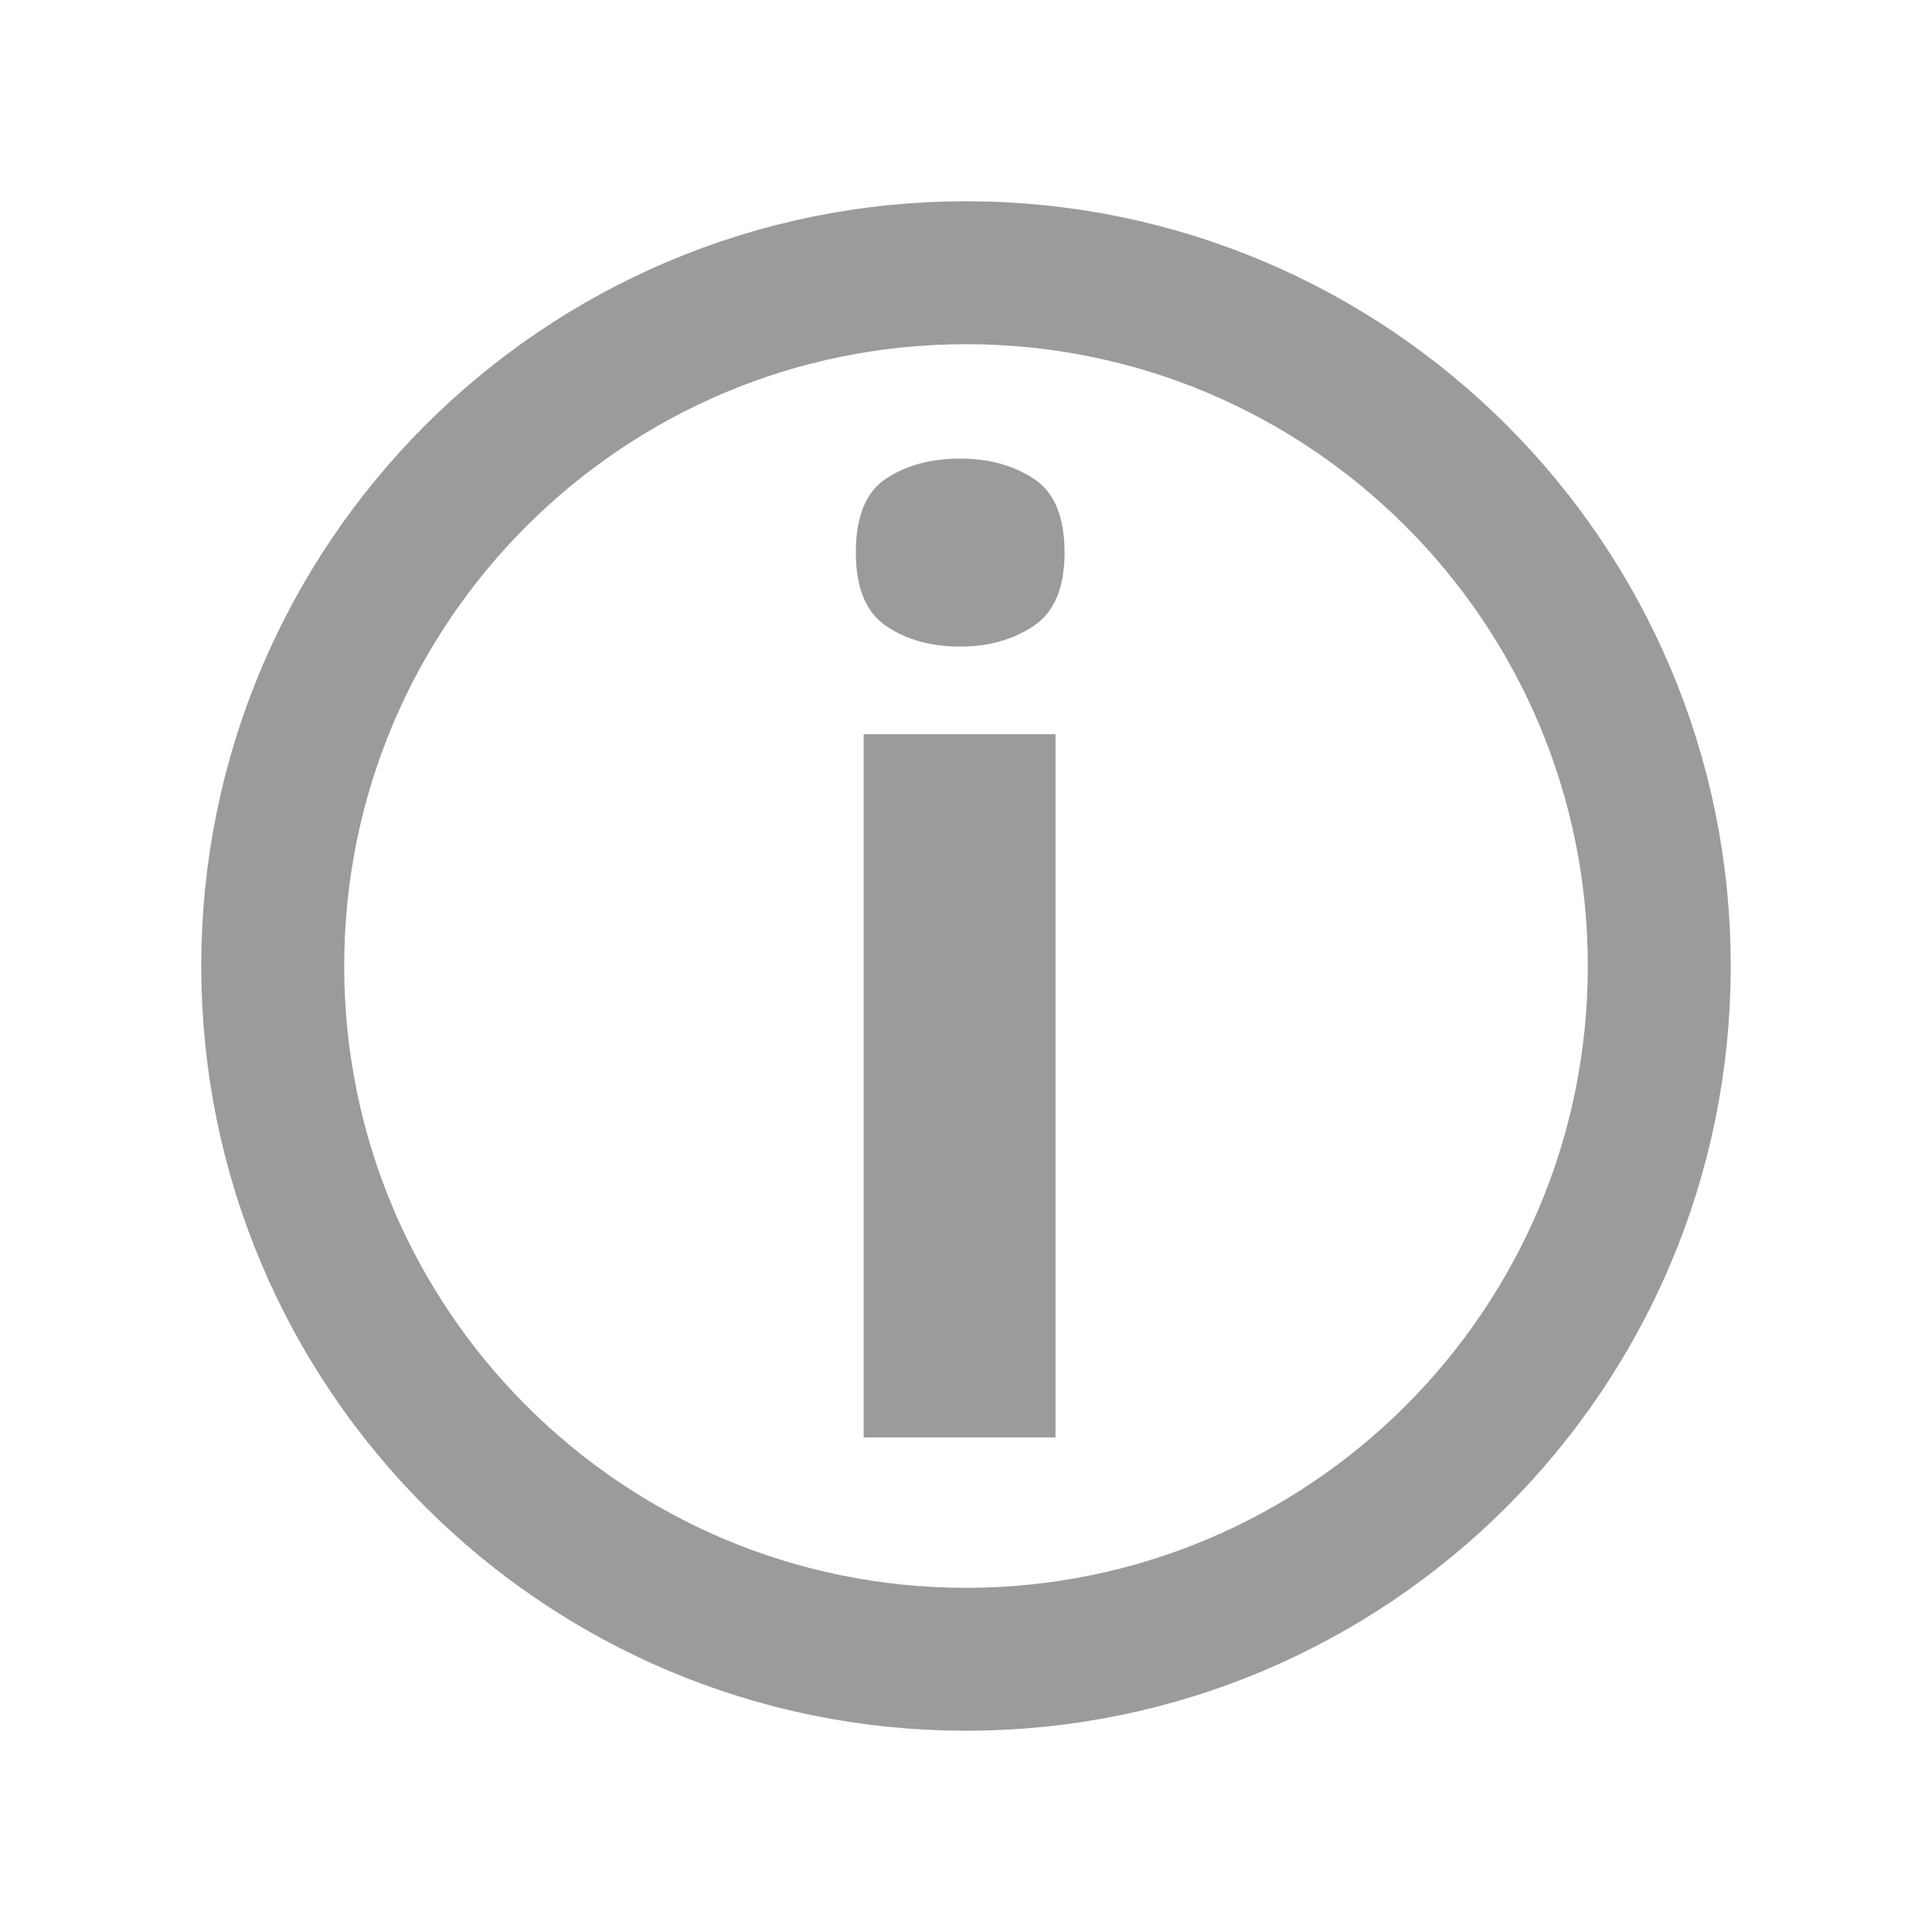
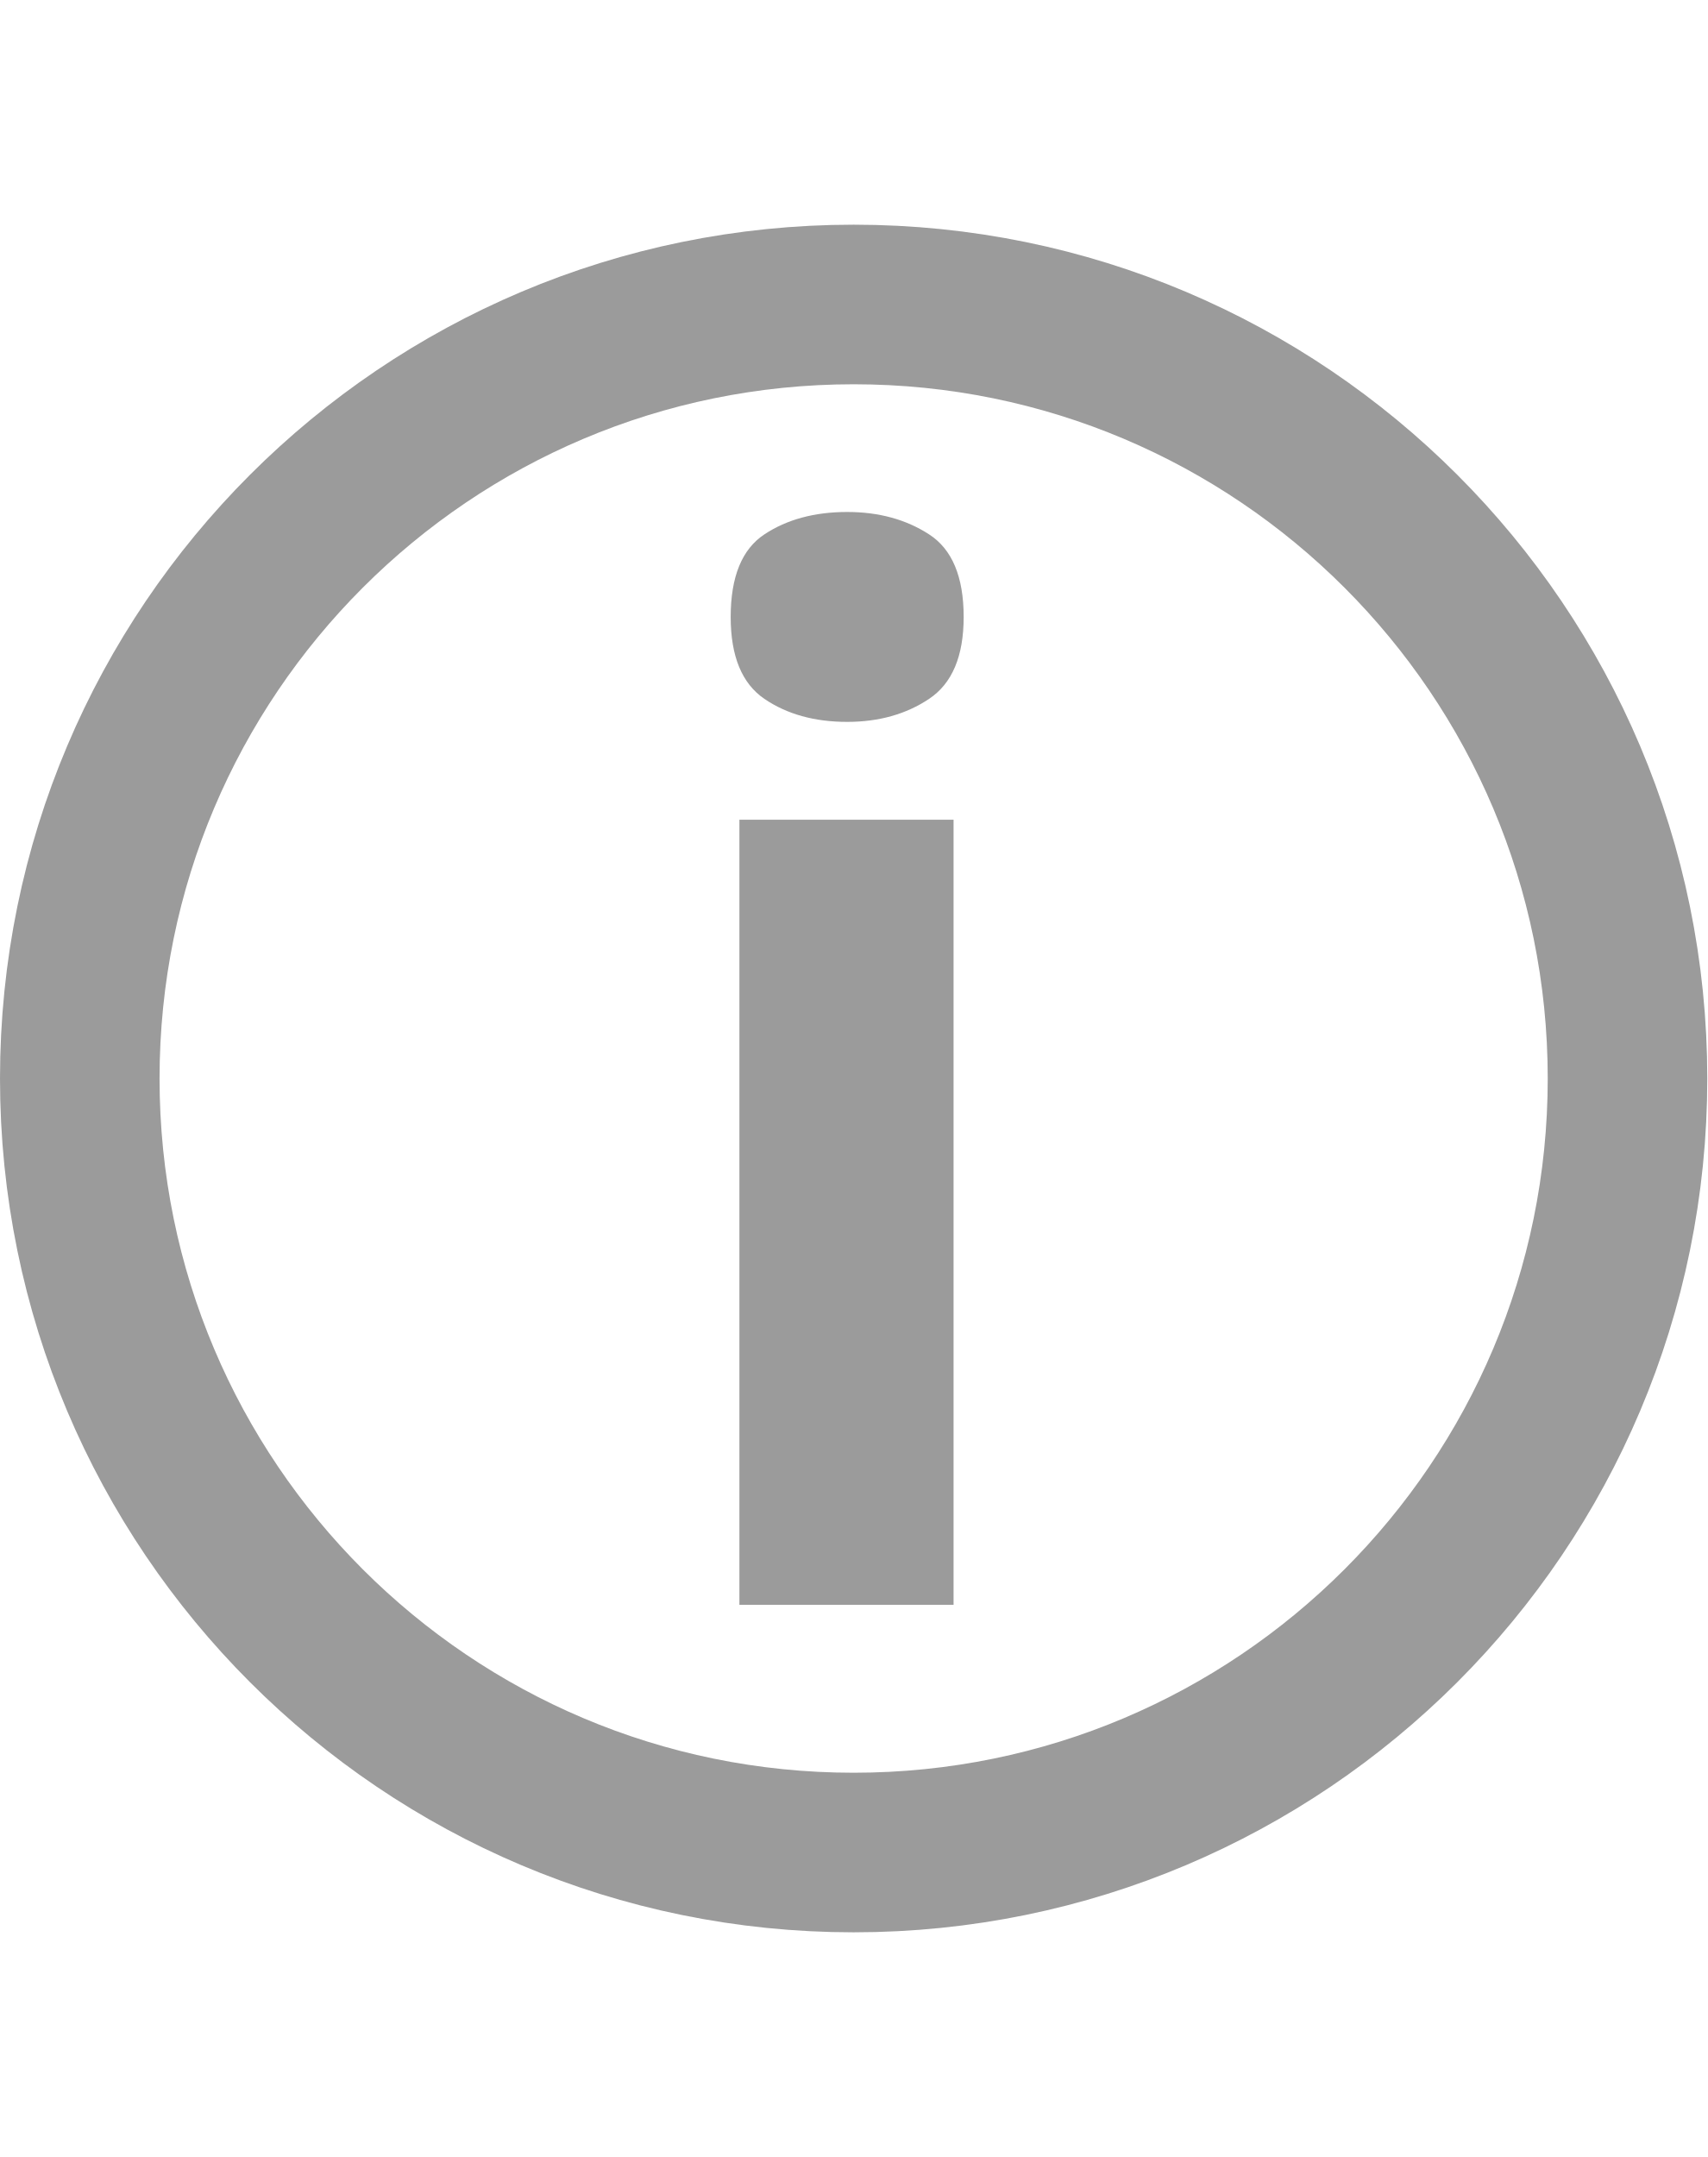
- <svg xmlns="http://www.w3.org/2000/svg" xmlns:ns1="http://www.openswatchbook.org/uri/2009/osb" version="1.1" id="new" x="0px" y="0px" viewBox="0 0 48 48" xml:space="preserve" width="48" height="48">
+ <svg xmlns="http://www.w3.org/2000/svg" xmlns:ns1="http://www.openswatchbook.org/uri/2009/osb" version="1.1" id="new" x="0px" y="0px" viewBox="0 0 38 48" xml:space="preserve" width="38" height="48">
  <defs id="defs29">
    <linearGradient id="linearGradient834" ns1:paint="gradient">
      <stop style="stop-color:#000000;stop-opacity:1;" offset="0" id="stop830" />
      <stop style="stop-color:#000000;stop-opacity:0;" offset="1" id="stop832" />
    </linearGradient>
  </defs>
  <g id="g24" transform="matrix(0.1799775,0,0,0.1799775,-0.8998875,7.802025)" style="fill:#000000;fill-opacity:0.376;stroke:none">
    <g id="g16" style="fill:#000000;fill-opacity:0.376;stroke:none">
-       <text xml:space="preserve" style="font-style:normal;font-variant:normal;font-weight:normal;font-stretch:normal;font-size:125.016px;line-height:125%;font-family:'DejaVu Sans Mono';-inkscape-font-specification:'DejaVu Sans Mono, Normal';font-variant-ligatures:normal;font-variant-caps:normal;font-variant-numeric:normal;font-feature-settings:normal;text-align:start;letter-spacing:0px;word-spacing:0px;writing-mode:lr-tb;text-anchor:start;fill:#000000;fill-opacity:0.392;fill-rule:nonzero;stroke:none;stroke-width:5.556px;stroke-linecap:butt;stroke-linejoin:miter;stroke-opacity:1" x="110.347" y="155.075" id="text826">
-         <tspan id="tspan824" x="110.347" y="155.075" style="font-style:normal;font-variant:normal;font-weight:bold;font-stretch:normal;font-size:177.8px;font-family:'Source Serif Pro';-inkscape-font-specification:'Source Serif Pro, Bold';font-variant-ligatures:normal;font-variant-caps:normal;font-variant-numeric:normal;font-feature-settings:normal;text-align:start;writing-mode:lr-tb;text-anchor:start;fill:#000000;fill-opacity:0.392;fill-rule:nonzero;stroke-width:5.556px">i</tspan>
+       <text xml:space="preserve" style="font-style:normal;font-variant:normal;font-weight:normal;font-stretch:normal;font-size:125.016px;line-height:125%;font-family:'DejaVu Sans Mono';-inkscape-font-specification:'DejaVu Sans Mono, Normal';font-variant-ligatures:normal;font-variant-caps:normal;font-variant-numeric:normal;font-feature-settings:normal;text-align:start;letter-spacing:0px;word-spacing:0px;writing-mode:lr-tb;text-anchor:start;fill:#000000;fill-opacity:0.392;fill-rule:nonzero;stroke:none;stroke-width:5.556px;stroke-linecap:butt;stroke-linejoin:miter;stroke-opacity:1" x="82.565" y="155.075" id="text826">
+         <tspan id="tspan824" x="82.565" y="155.075" style="font-style:normal;font-variant:normal;font-weight:bold;font-stretch:normal;font-size:177.8px;font-family:'Source Serif Pro';-inkscape-font-specification:'Source Serif Pro, Bold';font-variant-ligatures:normal;font-variant-caps:normal;font-variant-numeric:normal;font-feature-settings:normal;text-align:start;writing-mode:lr-tb;text-anchor:start;fill:#000000;fill-opacity:0.392;fill-rule:nonzero;stroke-width:5.556px">i</tspan>
      </text>
-       <circle style="opacity:1;fill:none;fill-opacity:1;fill-rule:nonzero;stroke:#000000;stroke-width:19.731;stroke-linecap:round;stroke-linejoin:round;stroke-miterlimit:4;stroke-dasharray:none;stroke-opacity:0.392" id="path828" cx="138.35" cy="90" r="95.703" />
+       <circle style="opacity:1;fill:none;fill-opacity:1;fill-rule:nonzero;stroke:#000000;stroke-width:19.731;stroke-linecap:round;stroke-linejoin:round;stroke-miterlimit:4;stroke-dasharray:none;stroke-opacity:0.392" id="path828" cx="110.569" cy="90" r="95.703" />
    </g>
  </g>
</svg>
